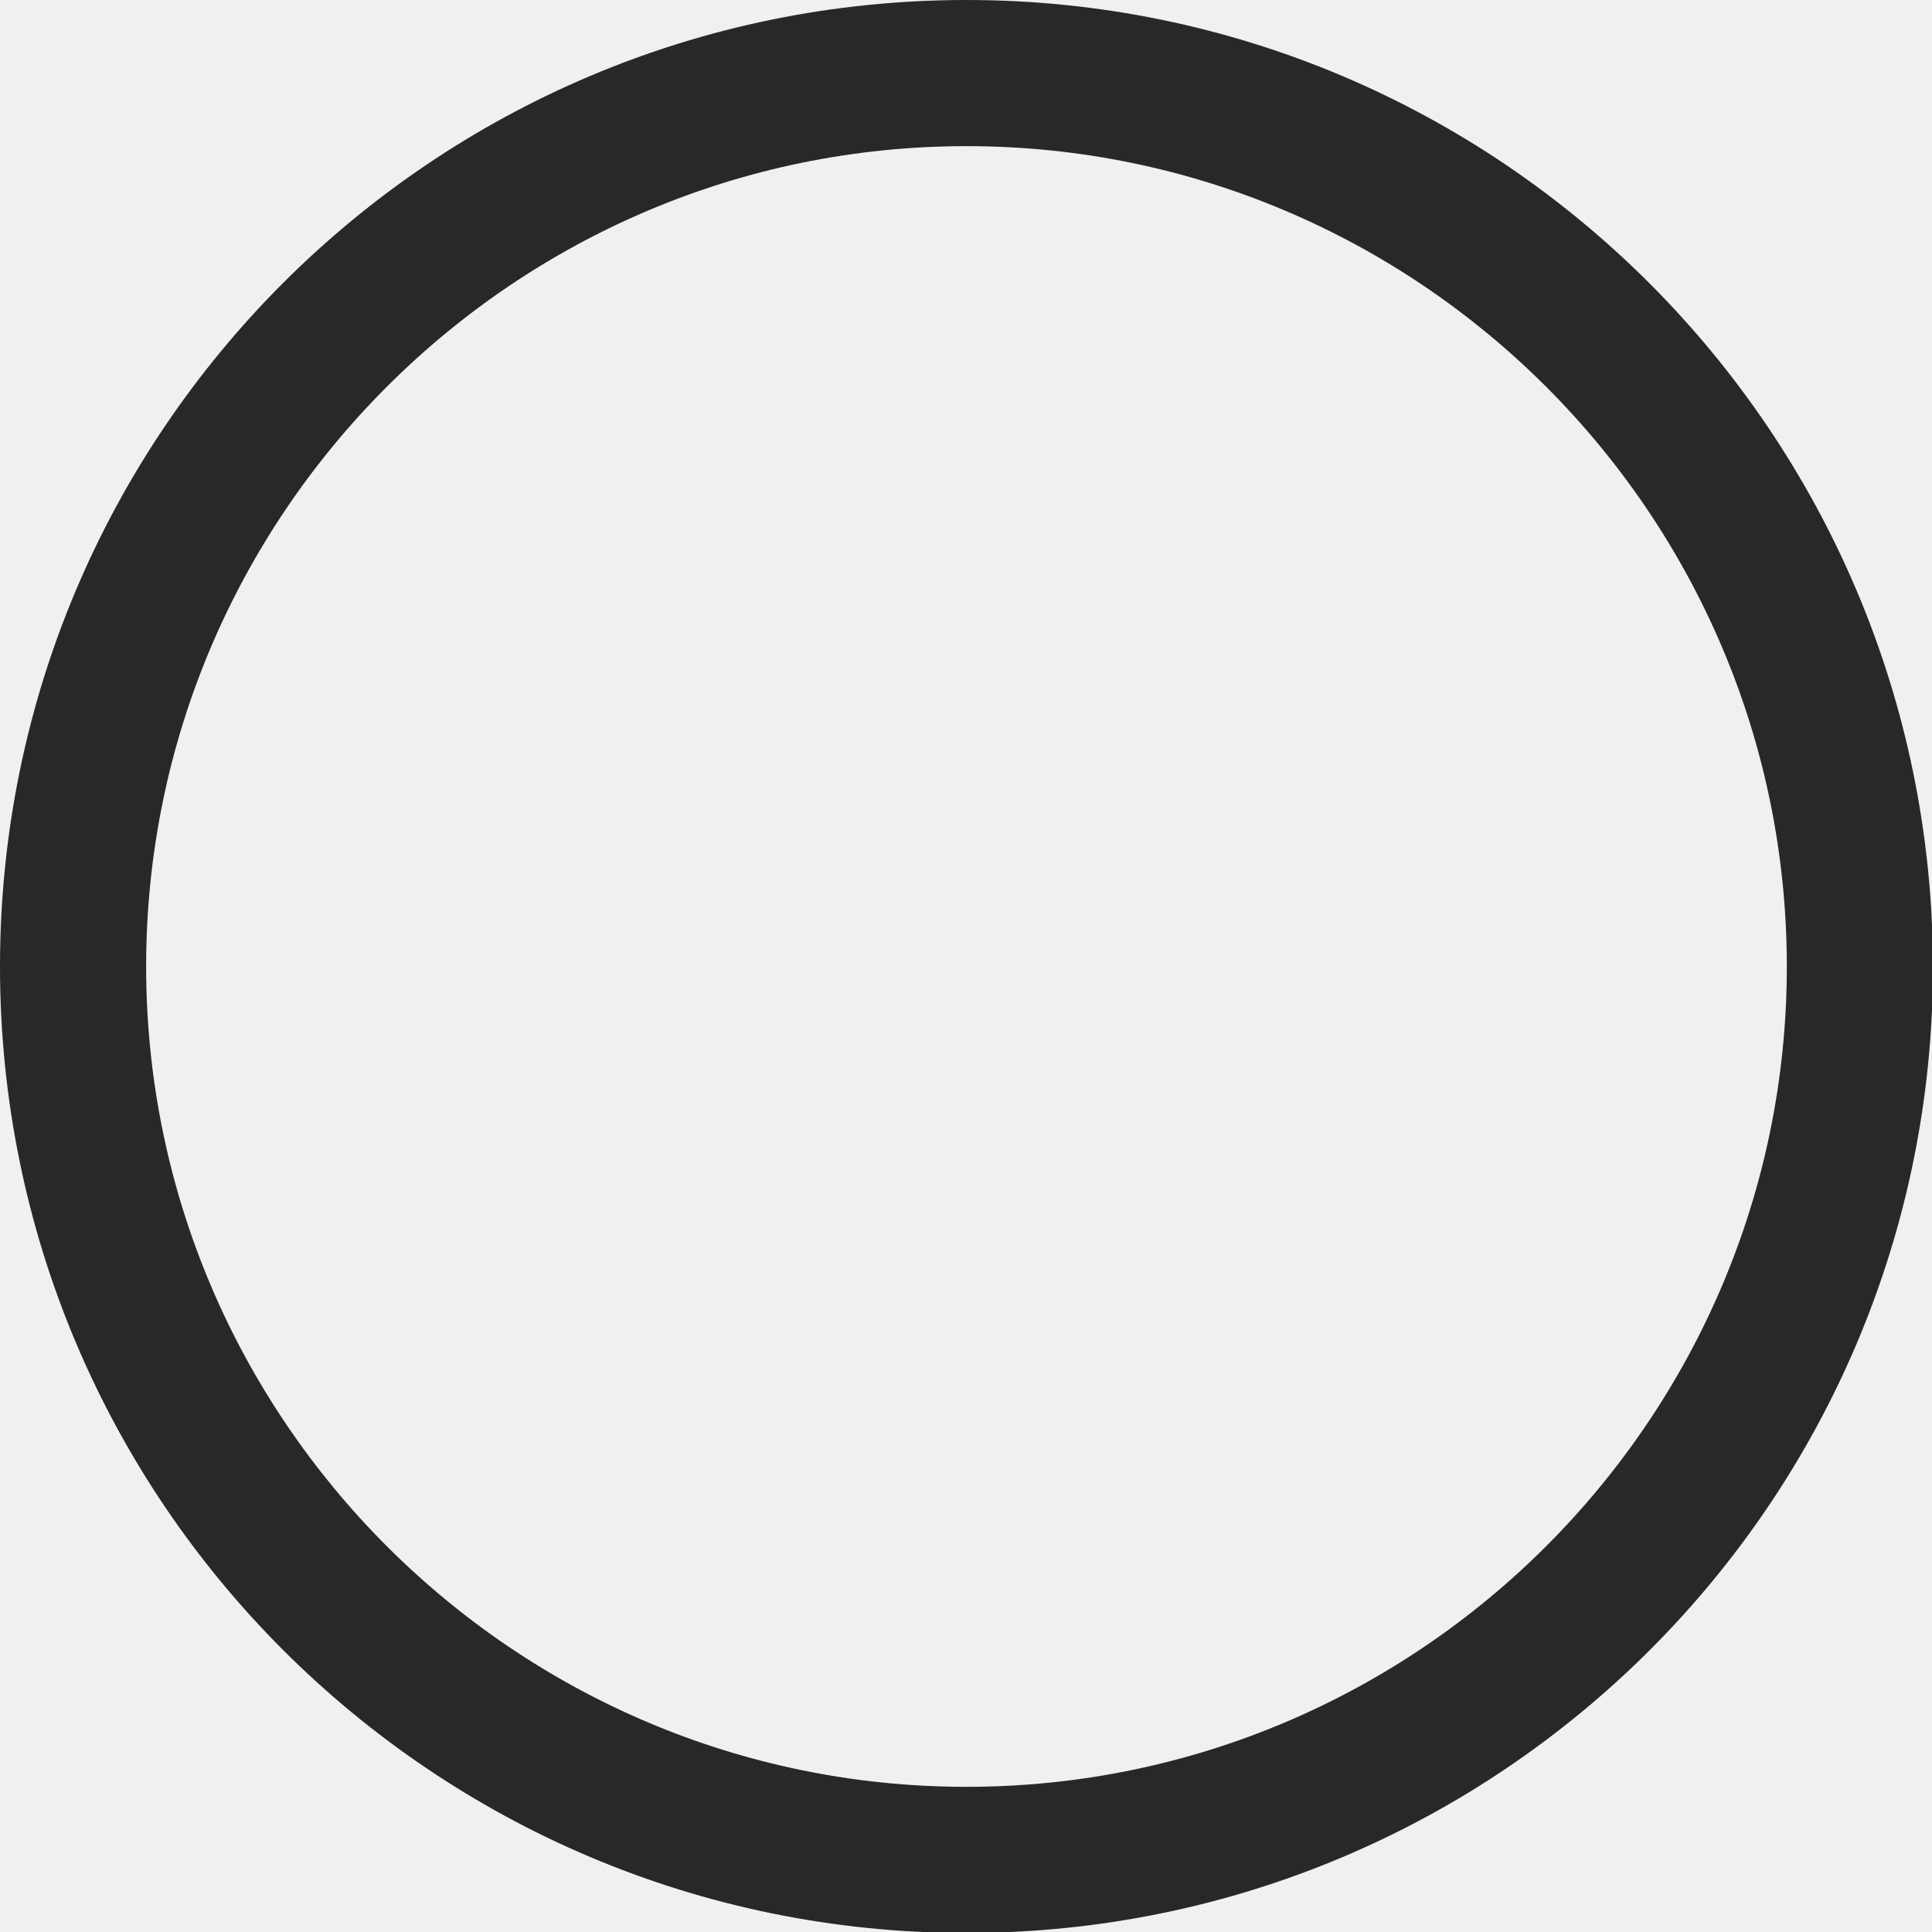
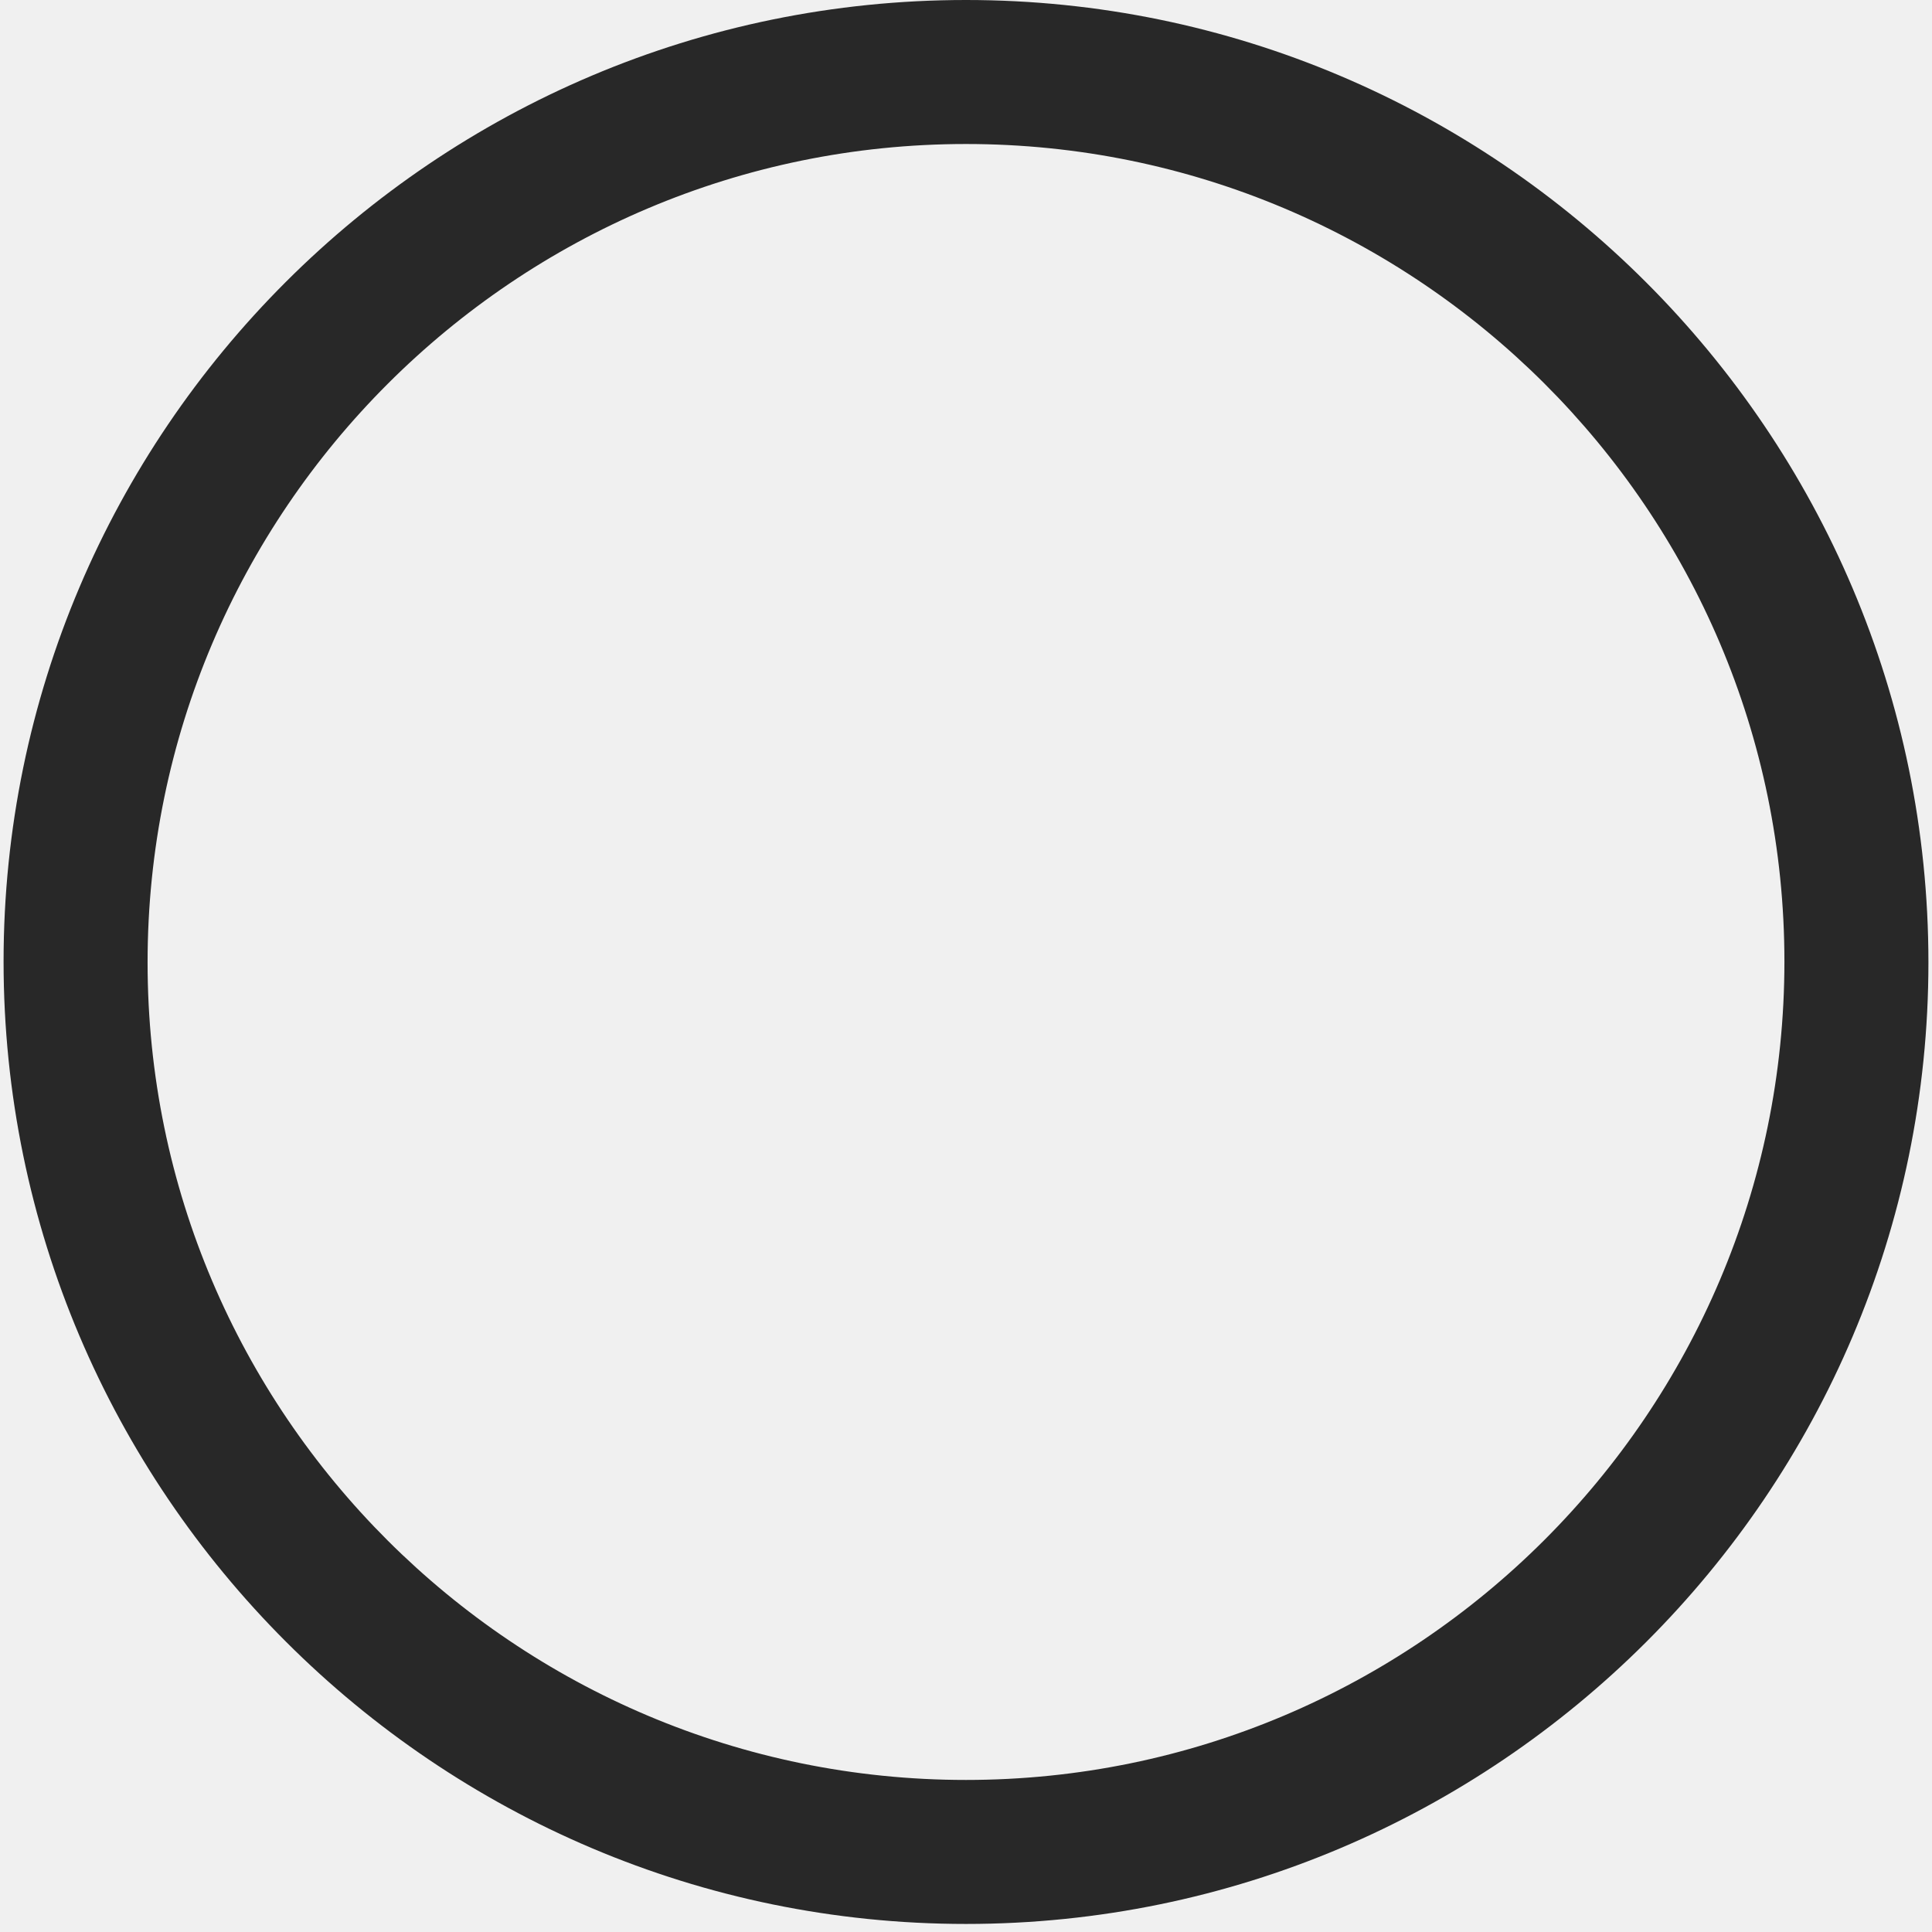
- <svg xmlns="http://www.w3.org/2000/svg" version="1.1" x="0px" y="0px" viewBox="0 0 198.3 198.3" enable-background="new 0 0 198.3 198.3" xml:space="preserve">
-   <g id="Layer_3" display="none">
+ <svg xmlns="http://www.w3.org/2000/svg" version="1.1" x="0px" y="0px" viewBox="0 0 216 216" enable-background="new 0 0 216 216" xml:space="preserve">
+   <g id="Layer_1">
</g>
-   <g id="Original_-_Square" display="none">
+   <g id="Layer_2">
+ </g>
+   <g id="Layer_3">
</g>
  <g id="Layer_4">
</g>
+   <g id="Layer_7">
+     <g id="Layer_8">
+ 	</g>
+     <g id="Layer_9">
+ 	</g>
+   </g>
  <g id="Layer_5">
</g>
-   <g id="Layer_7">
+   <g id="Layer_6">
</g>
-   <g id="Layer_6">
-     <rect y="0" display="none" fill="#FFFFFF" width="198.3" height="198.3" />
-     <circle display="none" fill="#F5F5F5" cx="99.2" cy="99.2" r="85.1" />
-     <g display="none">
-       <path display="inline" fill="#282828" d="M75.6,64.8h16.2v46.3c0,3.4-0.6,6.5-1.8,9.2c-1.2,2.7-2.9,5-4.9,7    c-2.1,1.9-4.5,3.4-7.4,4.4c-2.8,1-5.9,1.6-9.2,1.6c-3.4,0-6.5-0.4-9.4-1.3c-2.8-0.9-5.3-2.1-7.4-3.9c-2.1-1.7-3.7-4-4.8-6.6    c-1.2-2.7-1.7-5.9-1.7-9.5h16.3c0,1.7,0.2,3.2,0.5,4.3c0.3,1.1,0.8,2,1.3,2.7c0.6,0.7,1.3,1.1,2.2,1.4c0.9,0.3,1.9,0.4,3,0.4    c2.3,0,4-0.8,5.2-2.5c1.2-1.7,1.8-4,1.8-7.1V64.8z" />
-       <path display="inline" fill="#282828" d="M146.9,107.7c0,3.8-0.4,7.3-1.2,10.4c-0.8,3.1-2,5.8-3.6,8.1c-1.6,2.2-3.6,4-6.1,5.2    c-2.4,1.3-5.3,1.9-8.7,1.9c-2.8,0-5.1-0.5-7.1-1.6c-2-1.1-3.7-2.6-5.2-4.5l-0.7,5.1h-14V64.8h15.6v21.4c1.4-1.6,3-2.8,4.9-3.7    c1.9-0.9,4-1.3,6.4-1.3c3.4,0,6.3,0.6,8.7,1.9c2.5,1.3,4.5,3,6.1,5.3c1.6,2.3,2.8,5,3.6,8.1c0.8,3.1,1.2,6.5,1.2,10.2V107.7z     M131.2,106.7c0-1.8-0.1-3.5-0.3-5.2c-0.2-1.6-0.6-3-1.2-4.3c-0.6-1.2-1.4-2.2-2.4-2.9c-1-0.7-2.4-1.1-4-1.1c-1.9,0-3.4,0.3-4.6,1    c-1.2,0.7-2.1,1.7-2.8,3v19.9c0.6,1.3,1.6,2.3,2.8,3c1.2,0.7,2.7,1,4.7,1c1.7,0,3.1-0.3,4.1-1c1-0.7,1.8-1.6,2.3-2.8    c0.5-1.2,0.9-2.6,1.1-4.3s0.3-3.5,0.3-5.5V106.7z" />
-     </g>
-     <path fill="#282828" d="M99.2,15c46.4,0,84.2,37.8,84.2,84.2c0,46.4-37.8,84.2-84.2,84.2c-46.4,0-84.2-37.8-84.2-84.2   C15,52.8,52.8,15,99.2,15 M99.2,0L99.2,0C44.4,0,0,44.4,0,99.2v0c0,54.8,44.4,99.2,99.2,99.2h0c54.8,0,99.2-44.4,99.2-99.2v0   C198.3,44.4,153.9,0,99.2,0L99.2,0z" />
+   <g id="Layer_10">
+     <rect display="none" fill="#282828" width="216" height="216" />
+     <circle display="none" fill="#FAFAFA" cx="108" cy="108.9" r="101.2" />
+     <path display="none" fill="#282828" d="M131.5,92.3c-5.5,0-10.7,1.4-15.1,3.9V59.7h-16.1v63.8c0,17.2,14,31.3,31.3,31.3   s31.3-14,31.3-31.3C162.8,106.3,148.7,92.3,131.5,92.3z M131.5,138.7c-8.4,0-15.1-6.8-15.1-15.1c0-8.4,6.8-15.1,15.1-15.1   s15.1,6.8,15.1,15.1C146.6,131.9,139.8,138.7,131.5,138.7z" />
+     <path display="none" fill="#282828" d="M73.5,59.7v63.8c0,8.4-6.8,15.1-15.1,15.1v16.1c17.2,0,31.3-14,31.3-31.3V59.7H73.5z" />
+     <path fill="#282828" d="M108,215.1c-59.3,0-107.6-48.3-107.6-107.6S48.7,0,108,0s107.6,48.3,107.6,107.6S167.3,215.1,108,215.1z    M108,16.1c-50.4,0-91.5,41-91.5,91.5S57.6,199,108,199s91.5-41,91.5-91.5S158.4,16.1,108,16.1z" />
  </g>
+   <g id="Layer_11">
+ </g>
</svg>
